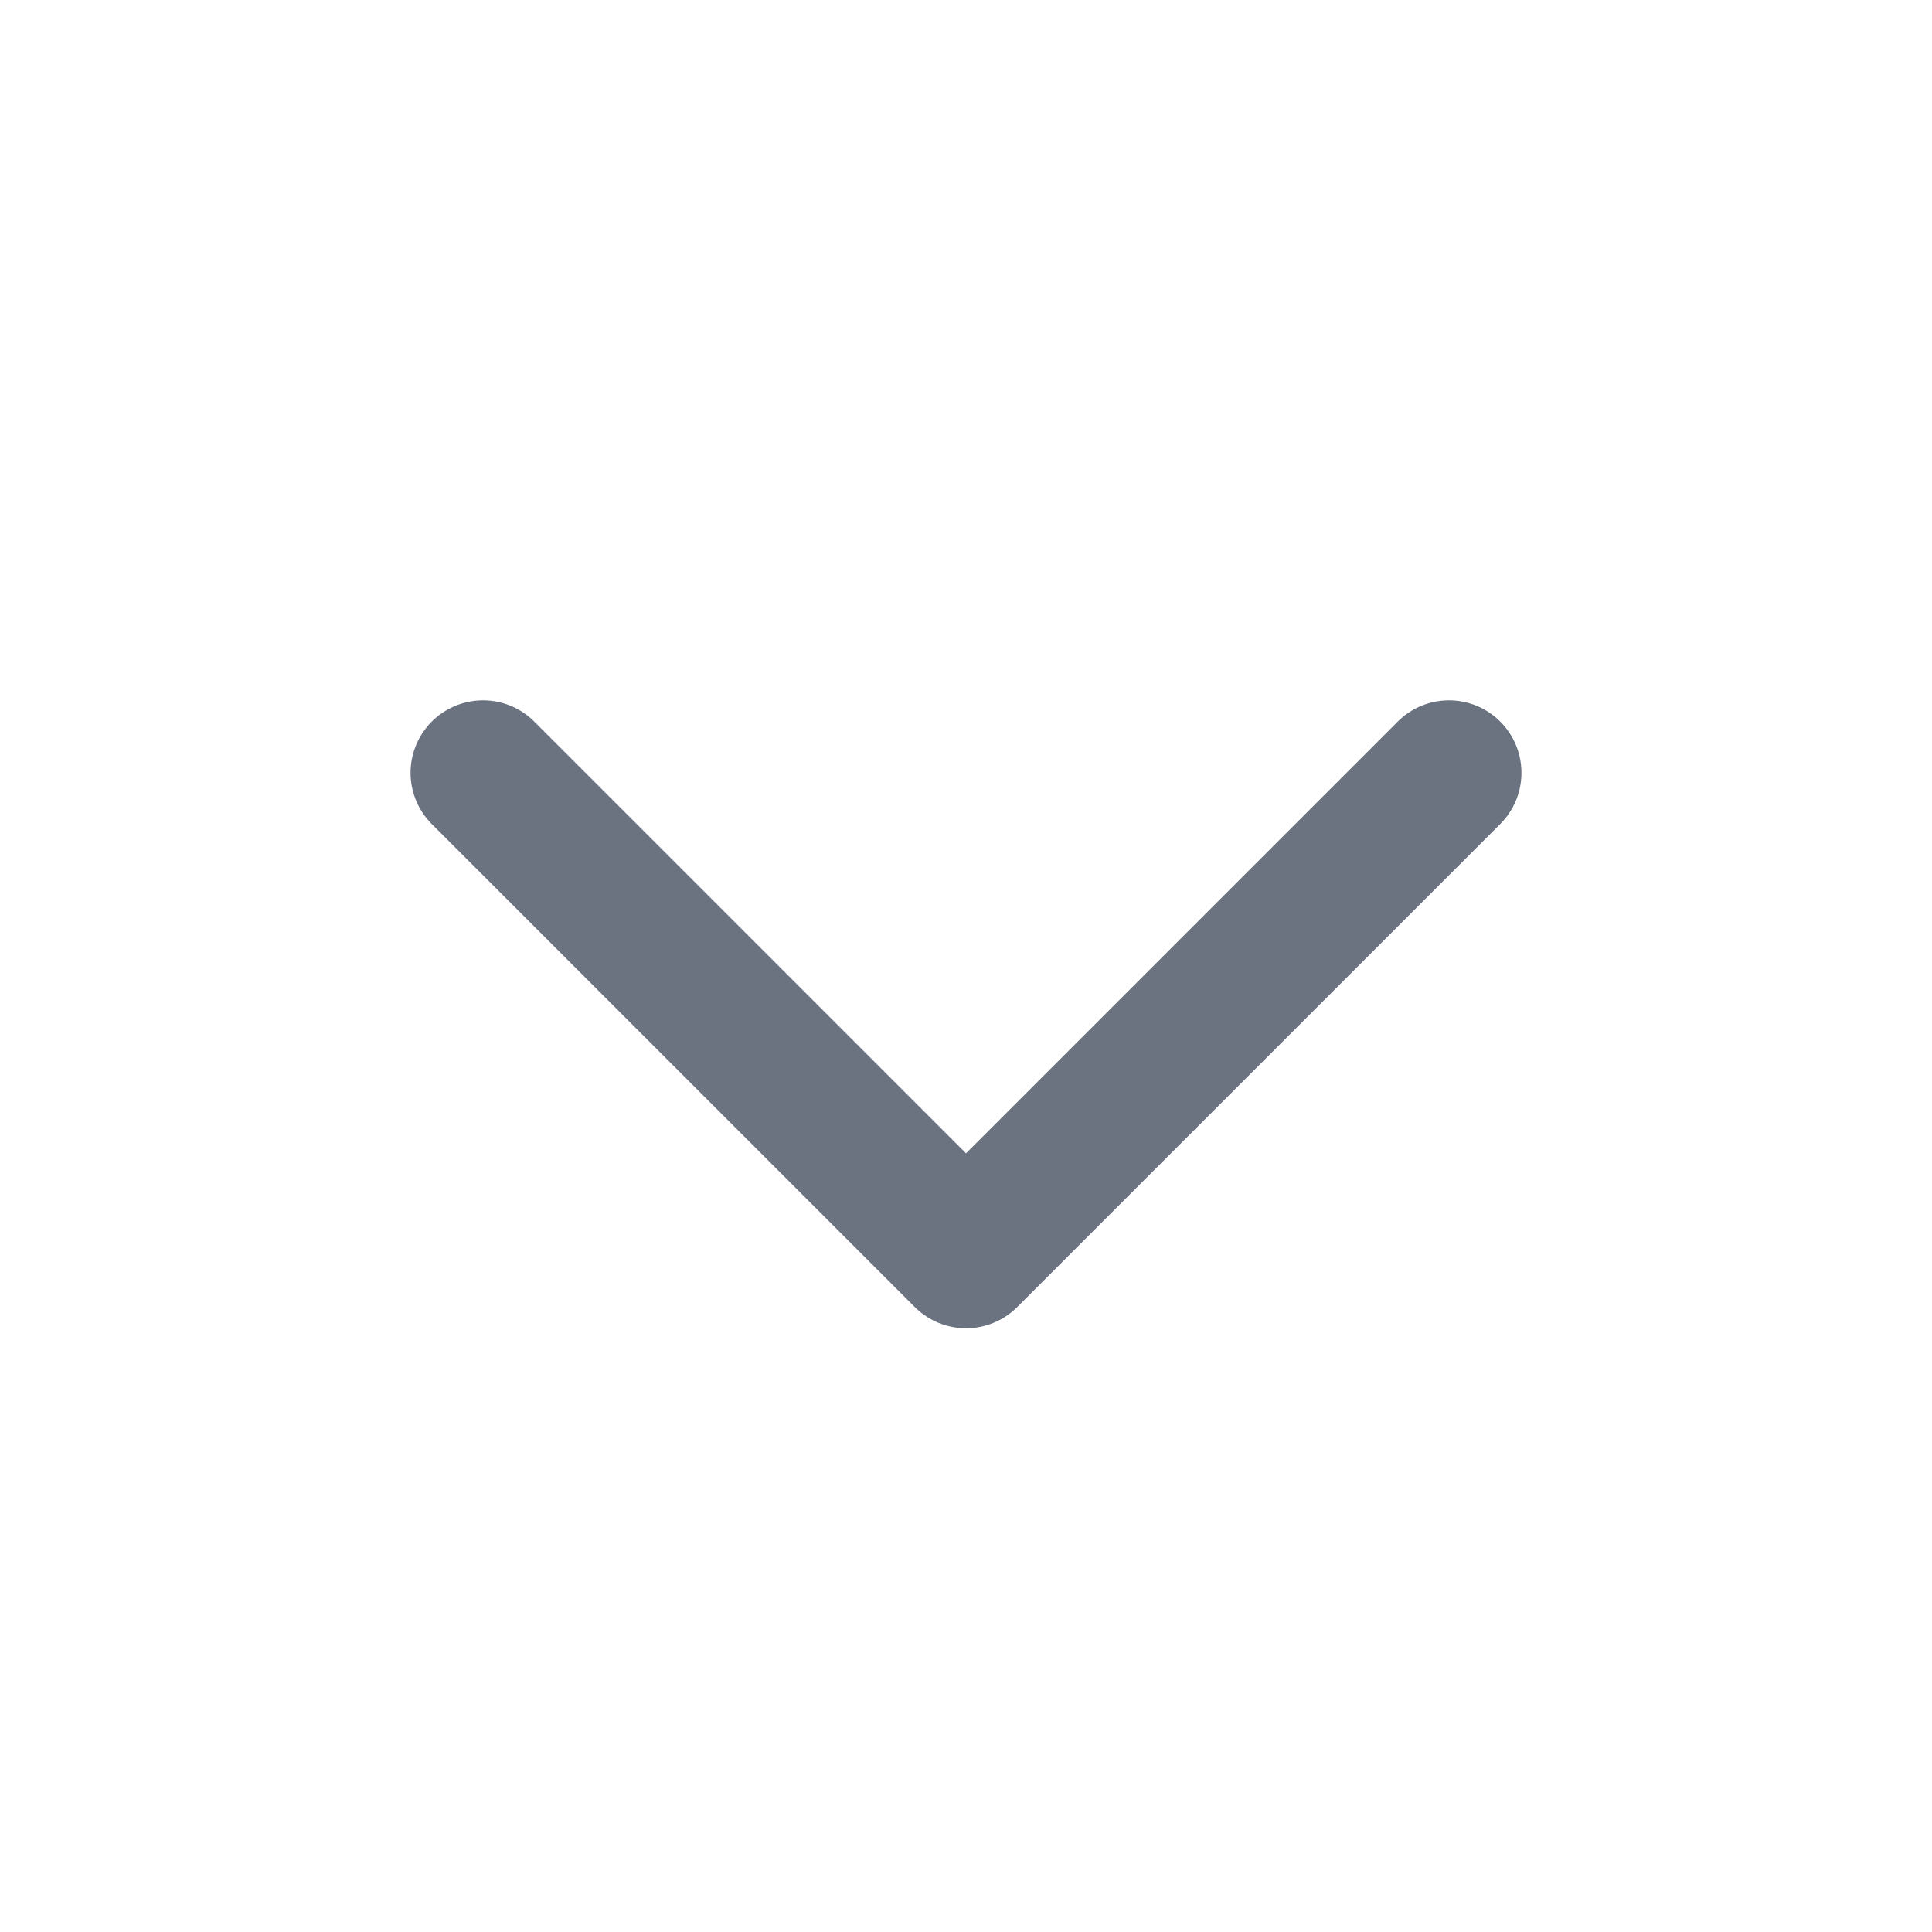
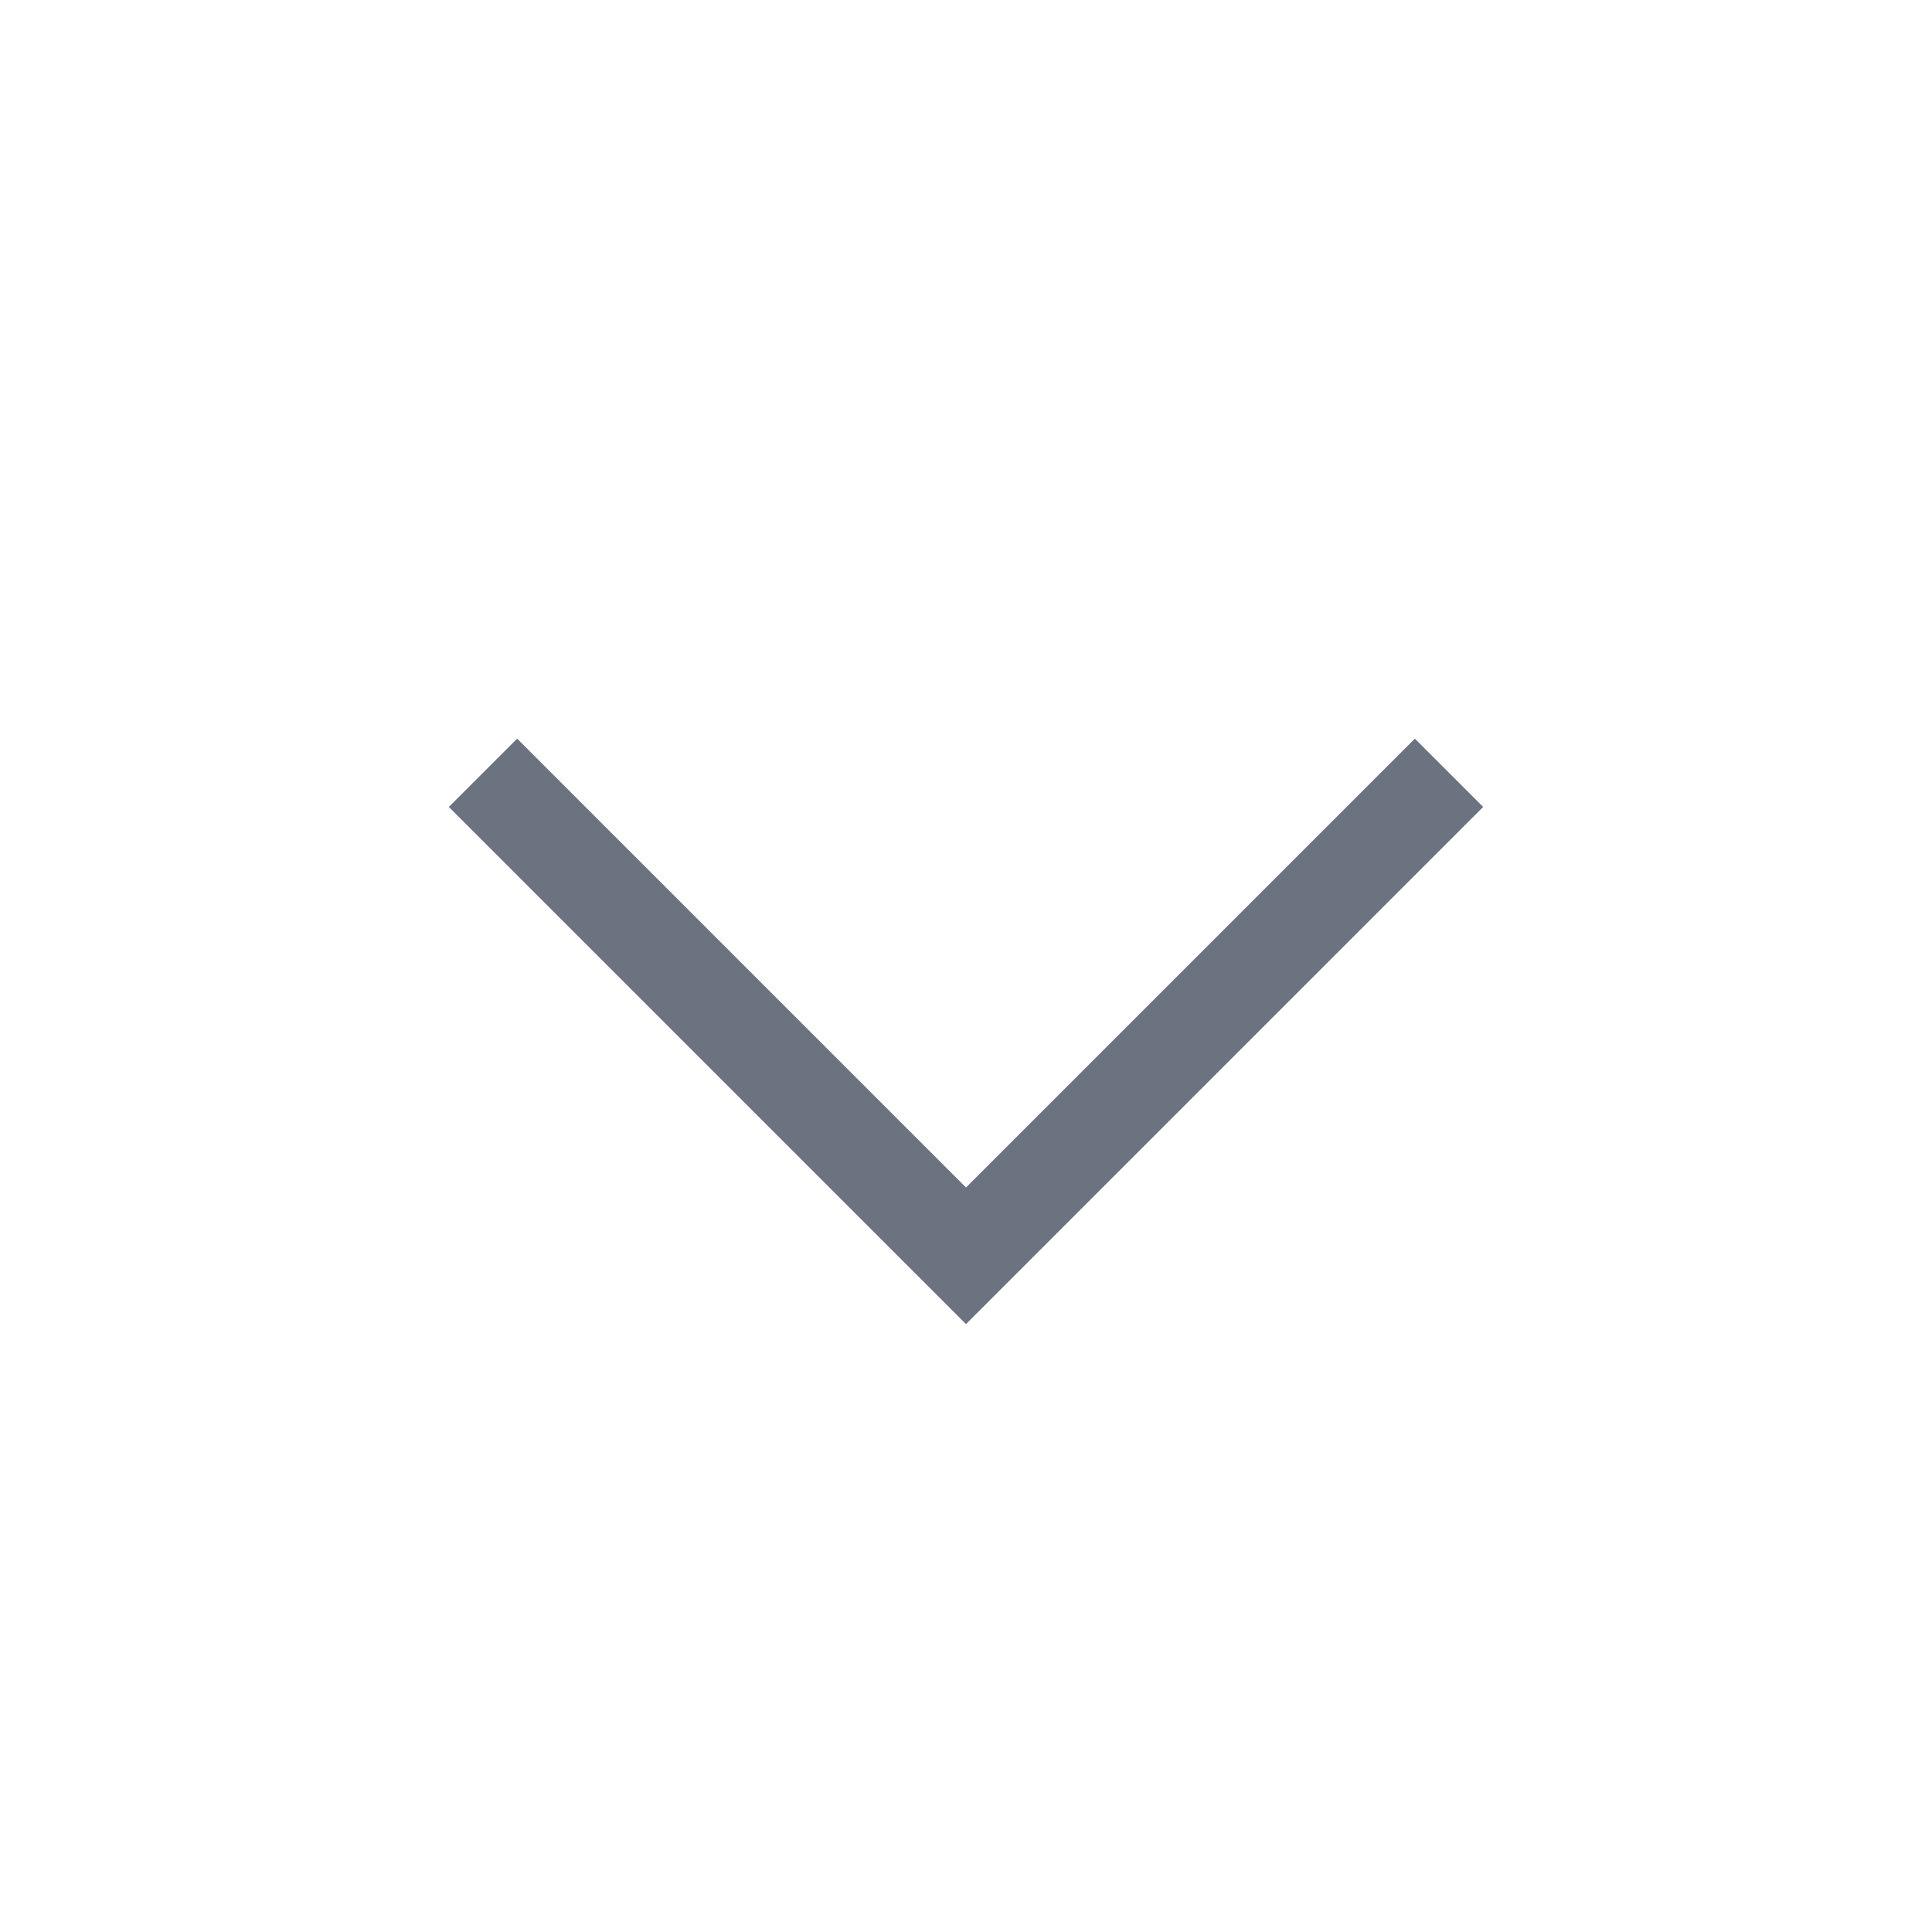
<svg xmlns="http://www.w3.org/2000/svg" width="20" height="20" viewBox="0 0 20 20" fill="none">
-   <path d="M15 8L10 13L5 8" stroke="#6B7280" stroke-width="1.5" stroke-linecap="round" stroke-linejoin="round" />
+   <path d="M15 8L10 13L5 8" stroke="#6B7280" strokeWidth="1.5" strokeLinecap="round" strokeLinejoin="round" />
</svg>
